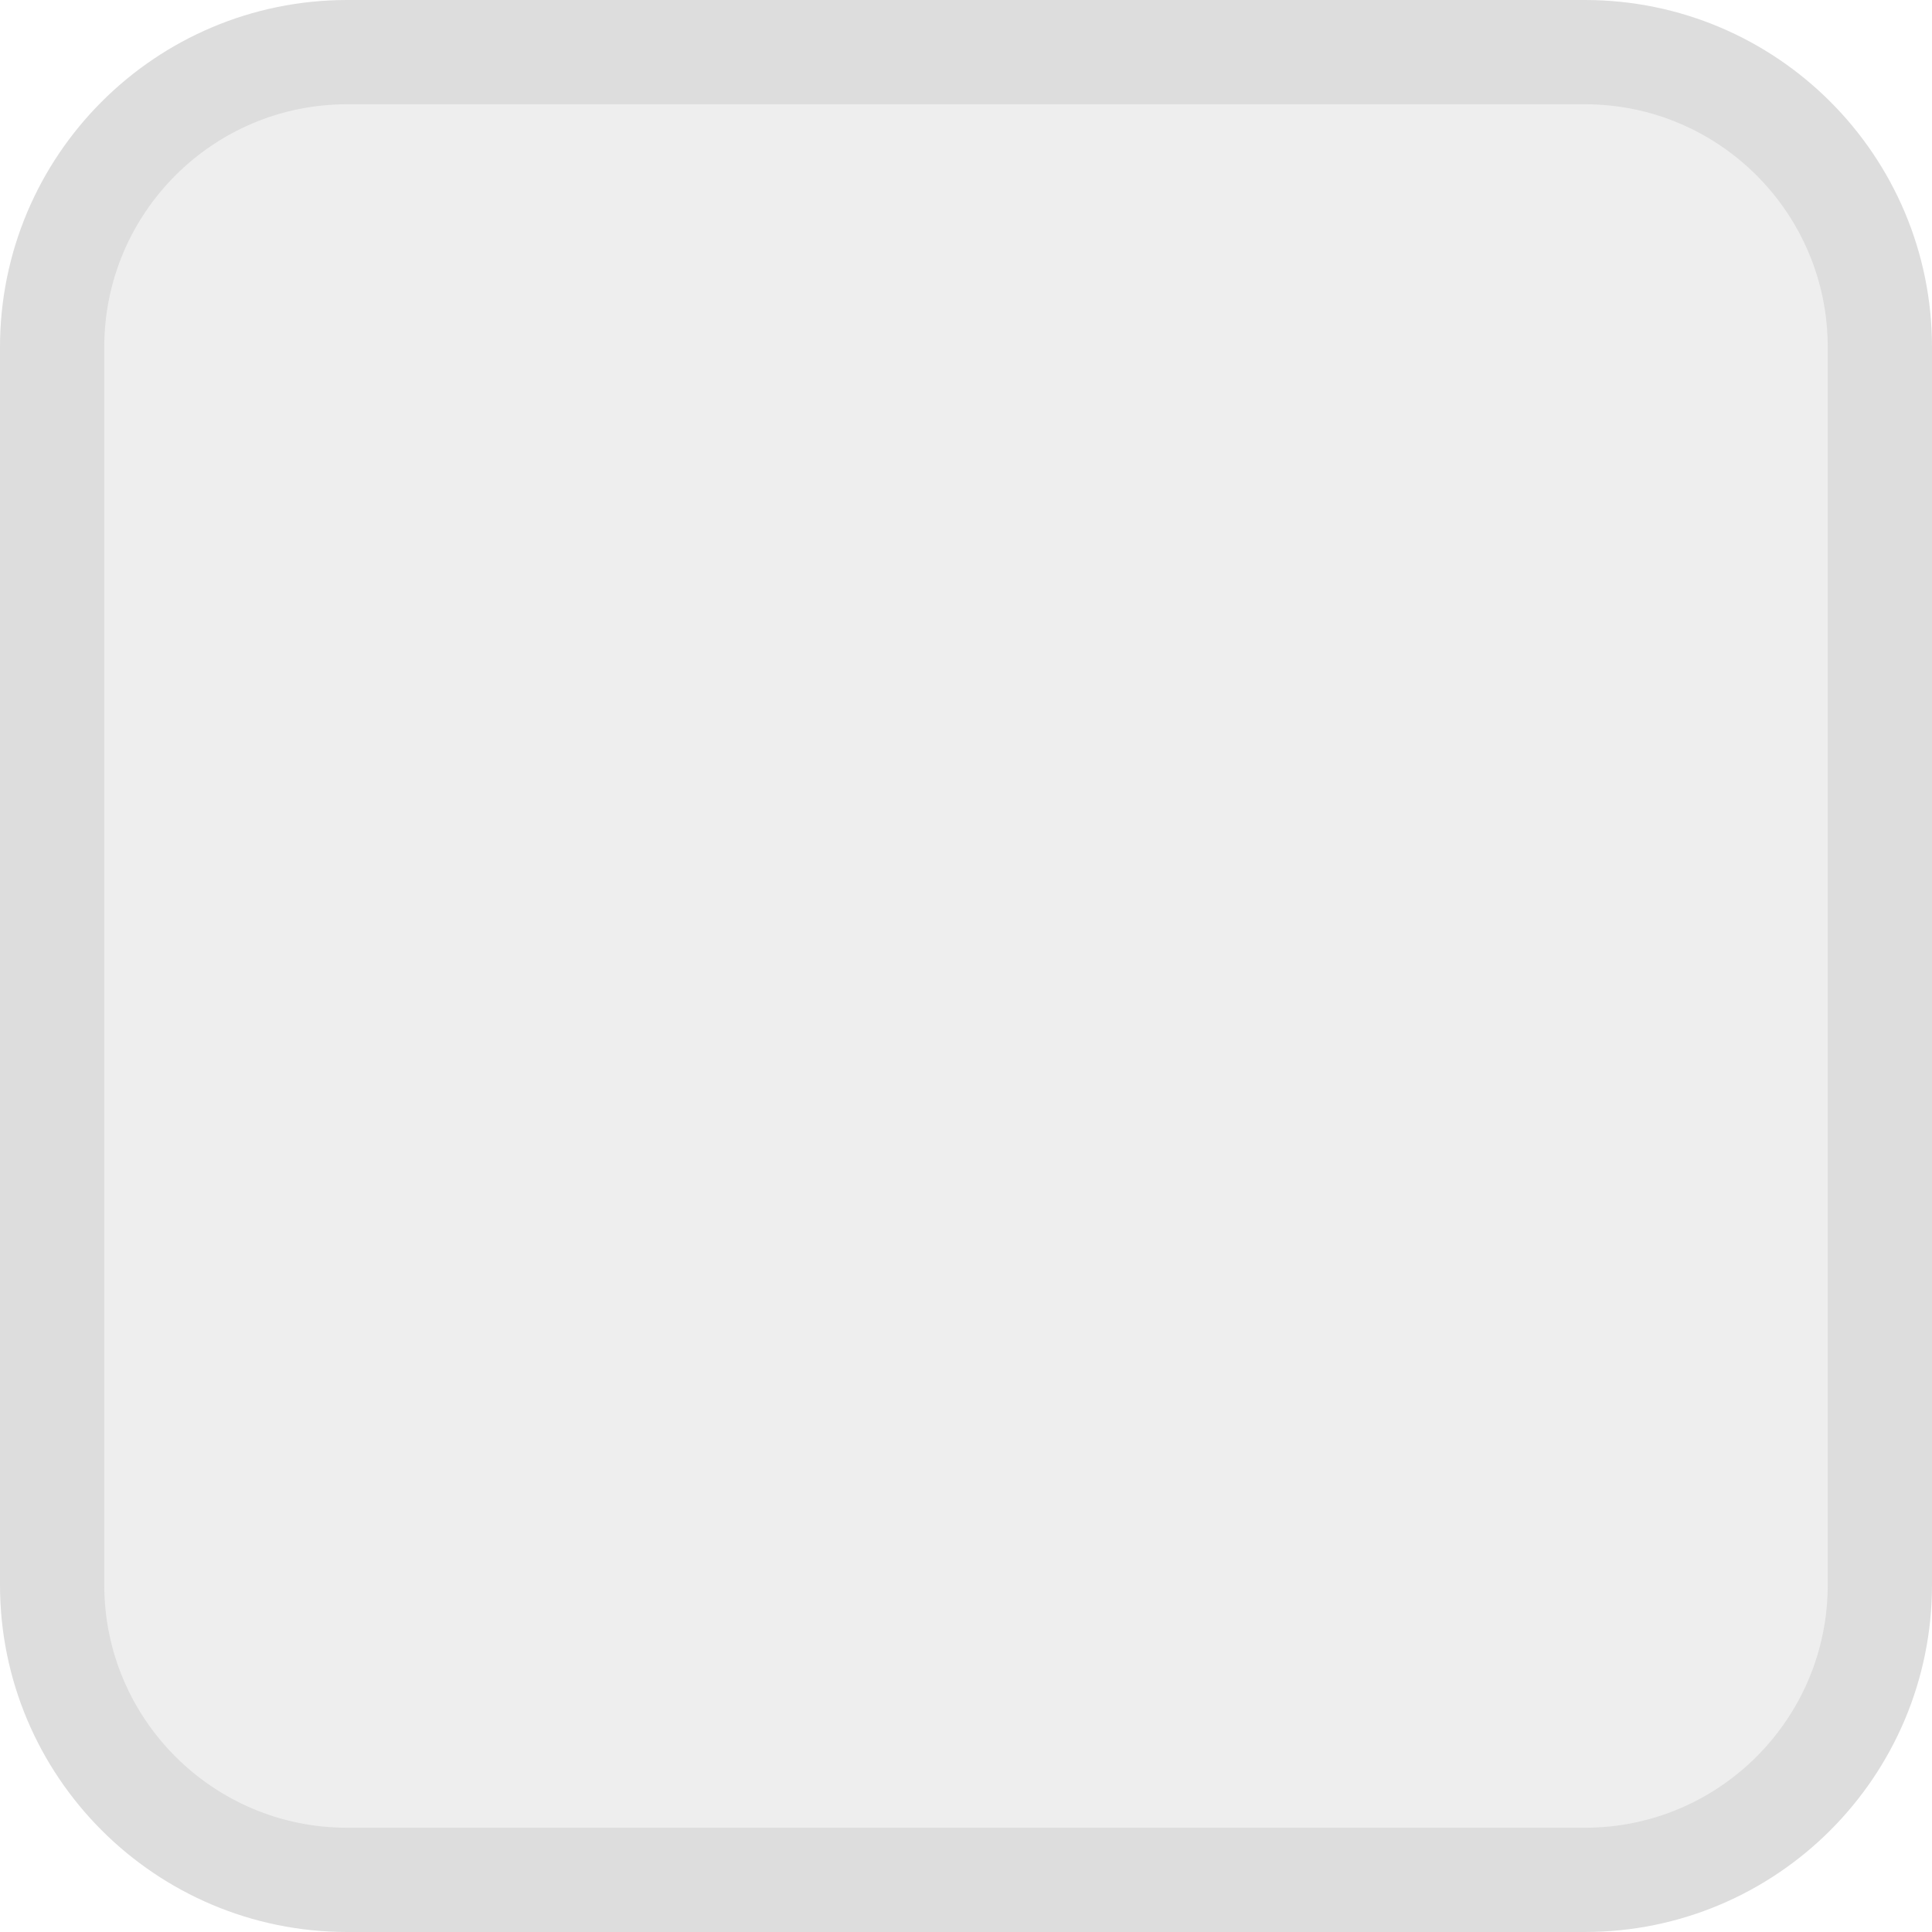
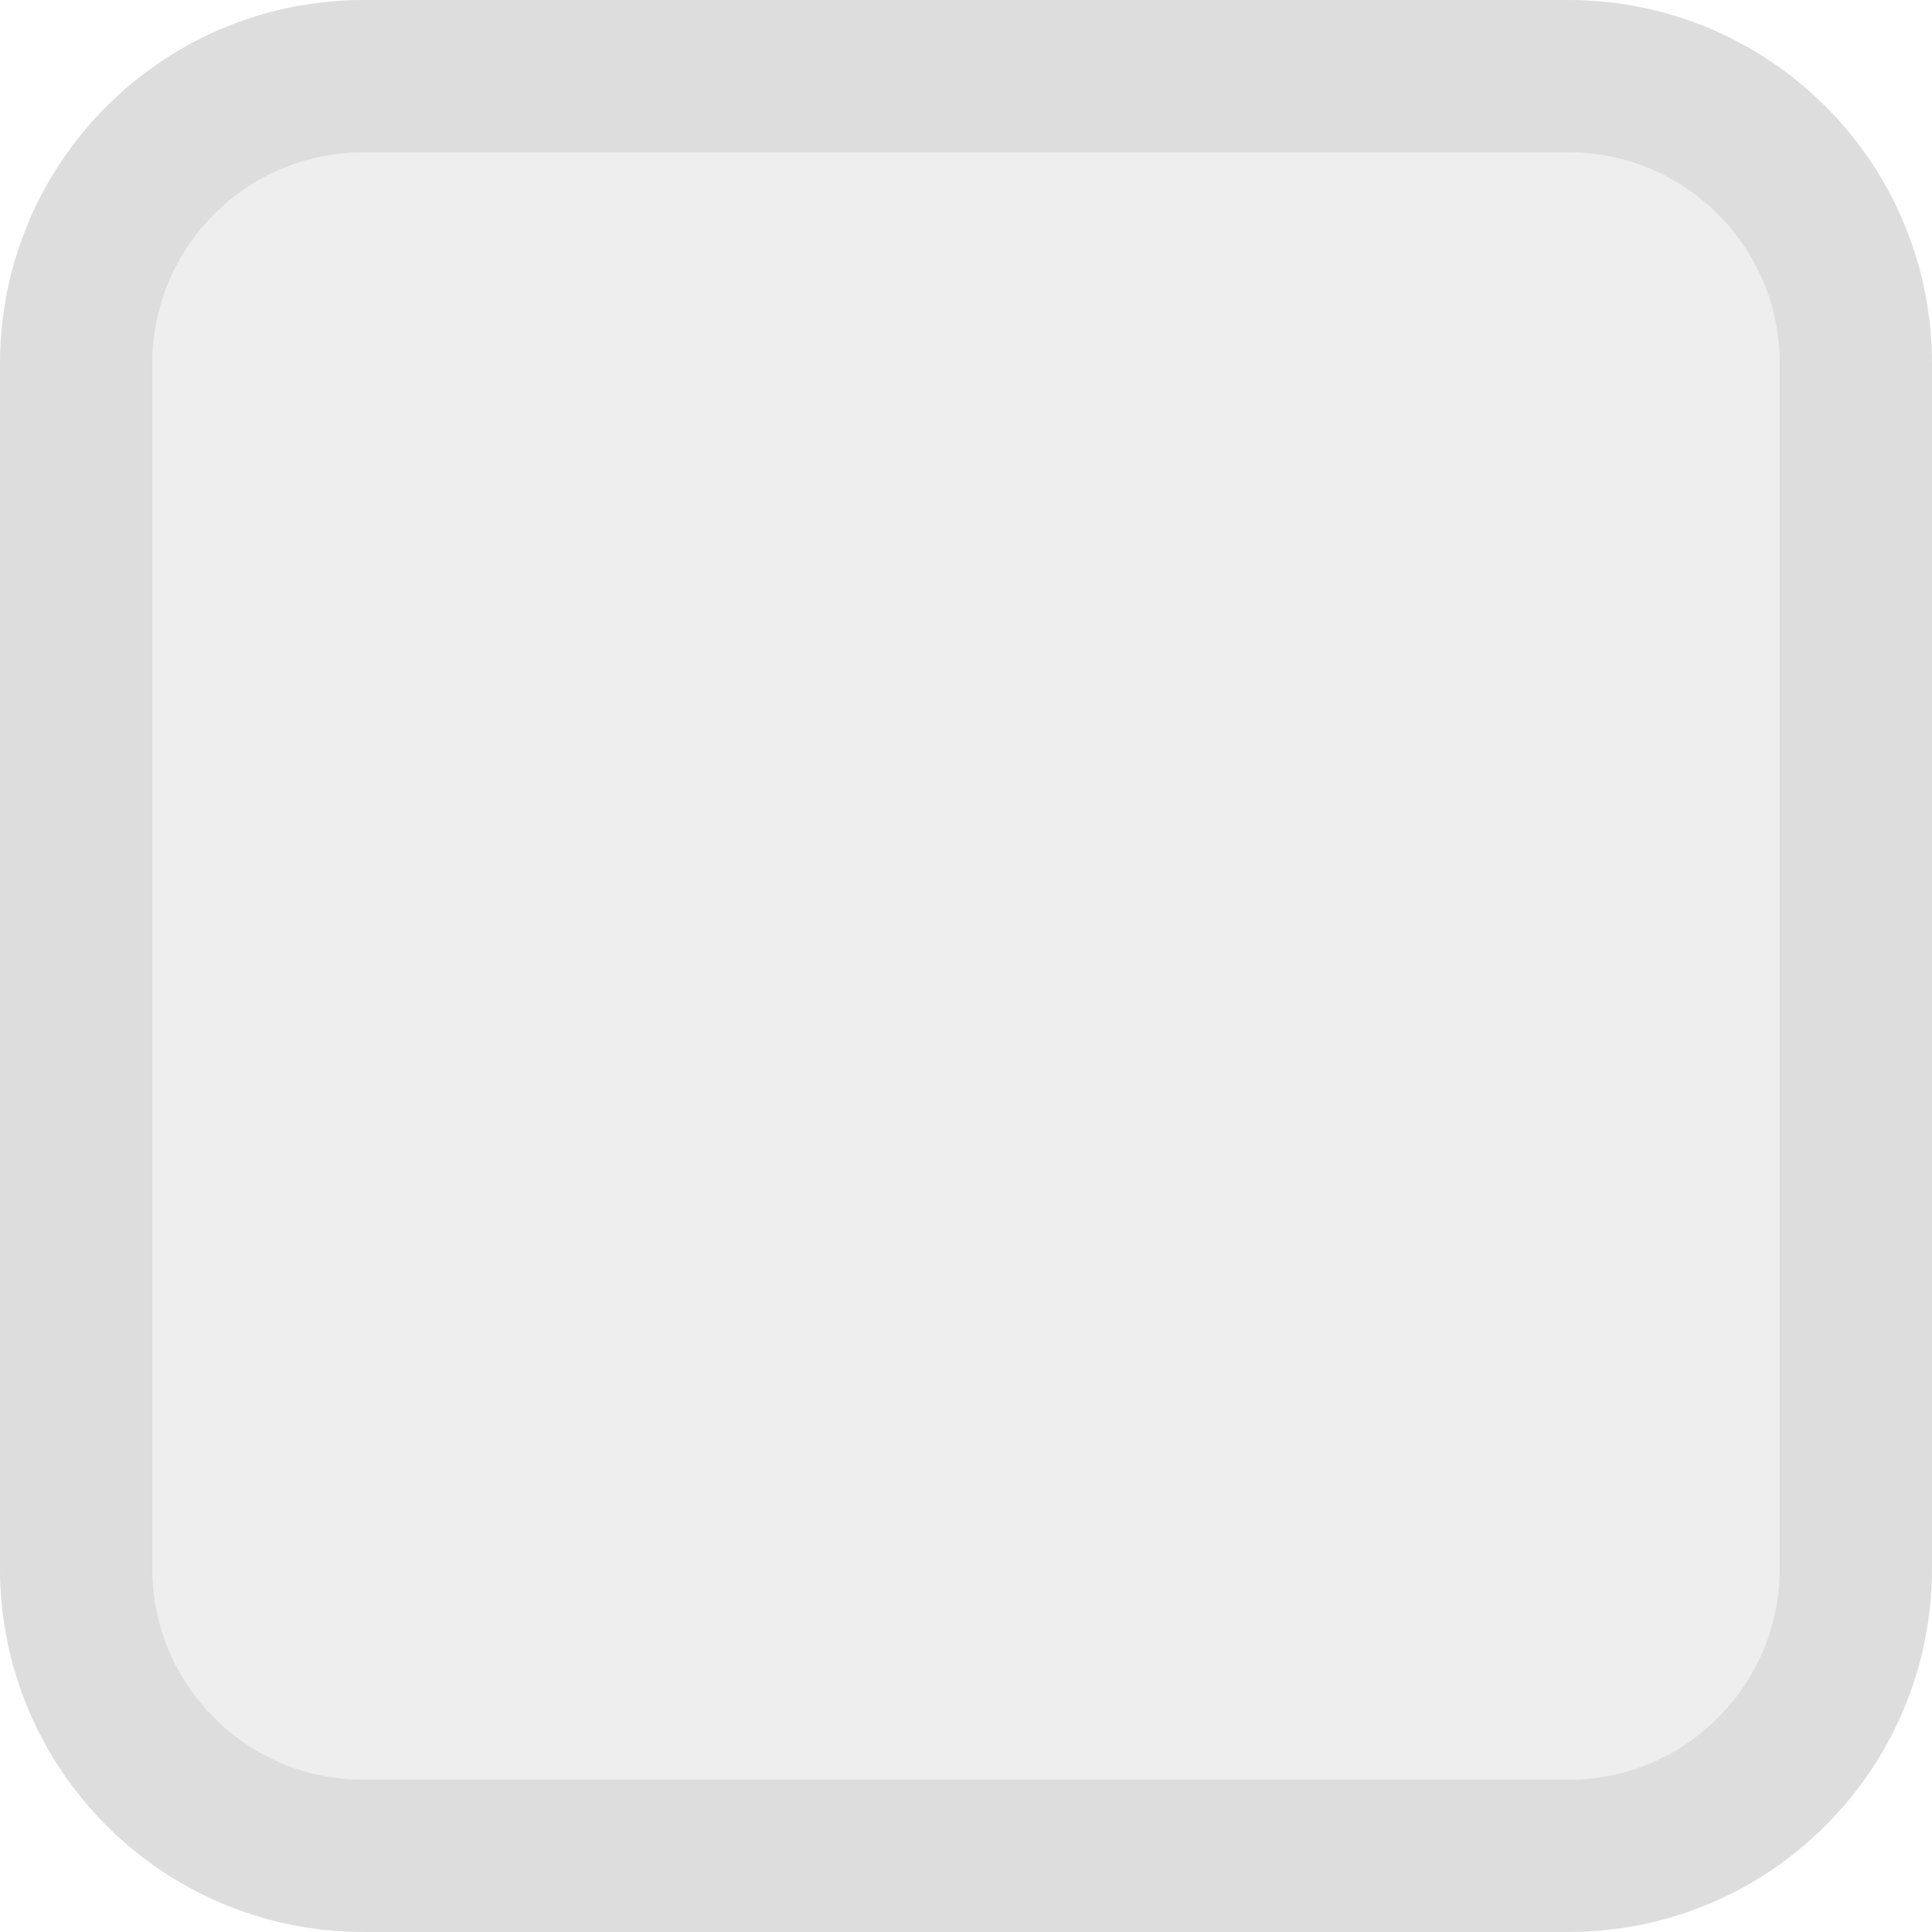
- <svg xmlns="http://www.w3.org/2000/svg" id="图层_1" data-name="图层 1" viewBox="0 0 18.53 18.53">
+ <svg xmlns="http://www.w3.org/2000/svg" id="图层_1" data-name="图层 1" viewBox="0 0 19.03 19.03">
  <defs>
-     <style>.cls-1{fill:#eee;stroke:#ddd;stroke-miterlimit:10;}</style>
+     <style>.cls-1{fill:#eee;stroke:#ddd;stroke-miterlimit:10;stroke-width:1.5px;}</style>
  </defs>
-   <rect class="cls-1" x="0.5" y="0.5" width="17.53" height="17.53" rx="2.83" />
+   <rect id="_" data-name="▢" class="cls-1" x="0.75" y="0.75" width="17.53" height="17.53" rx="2.83" />
</svg>
